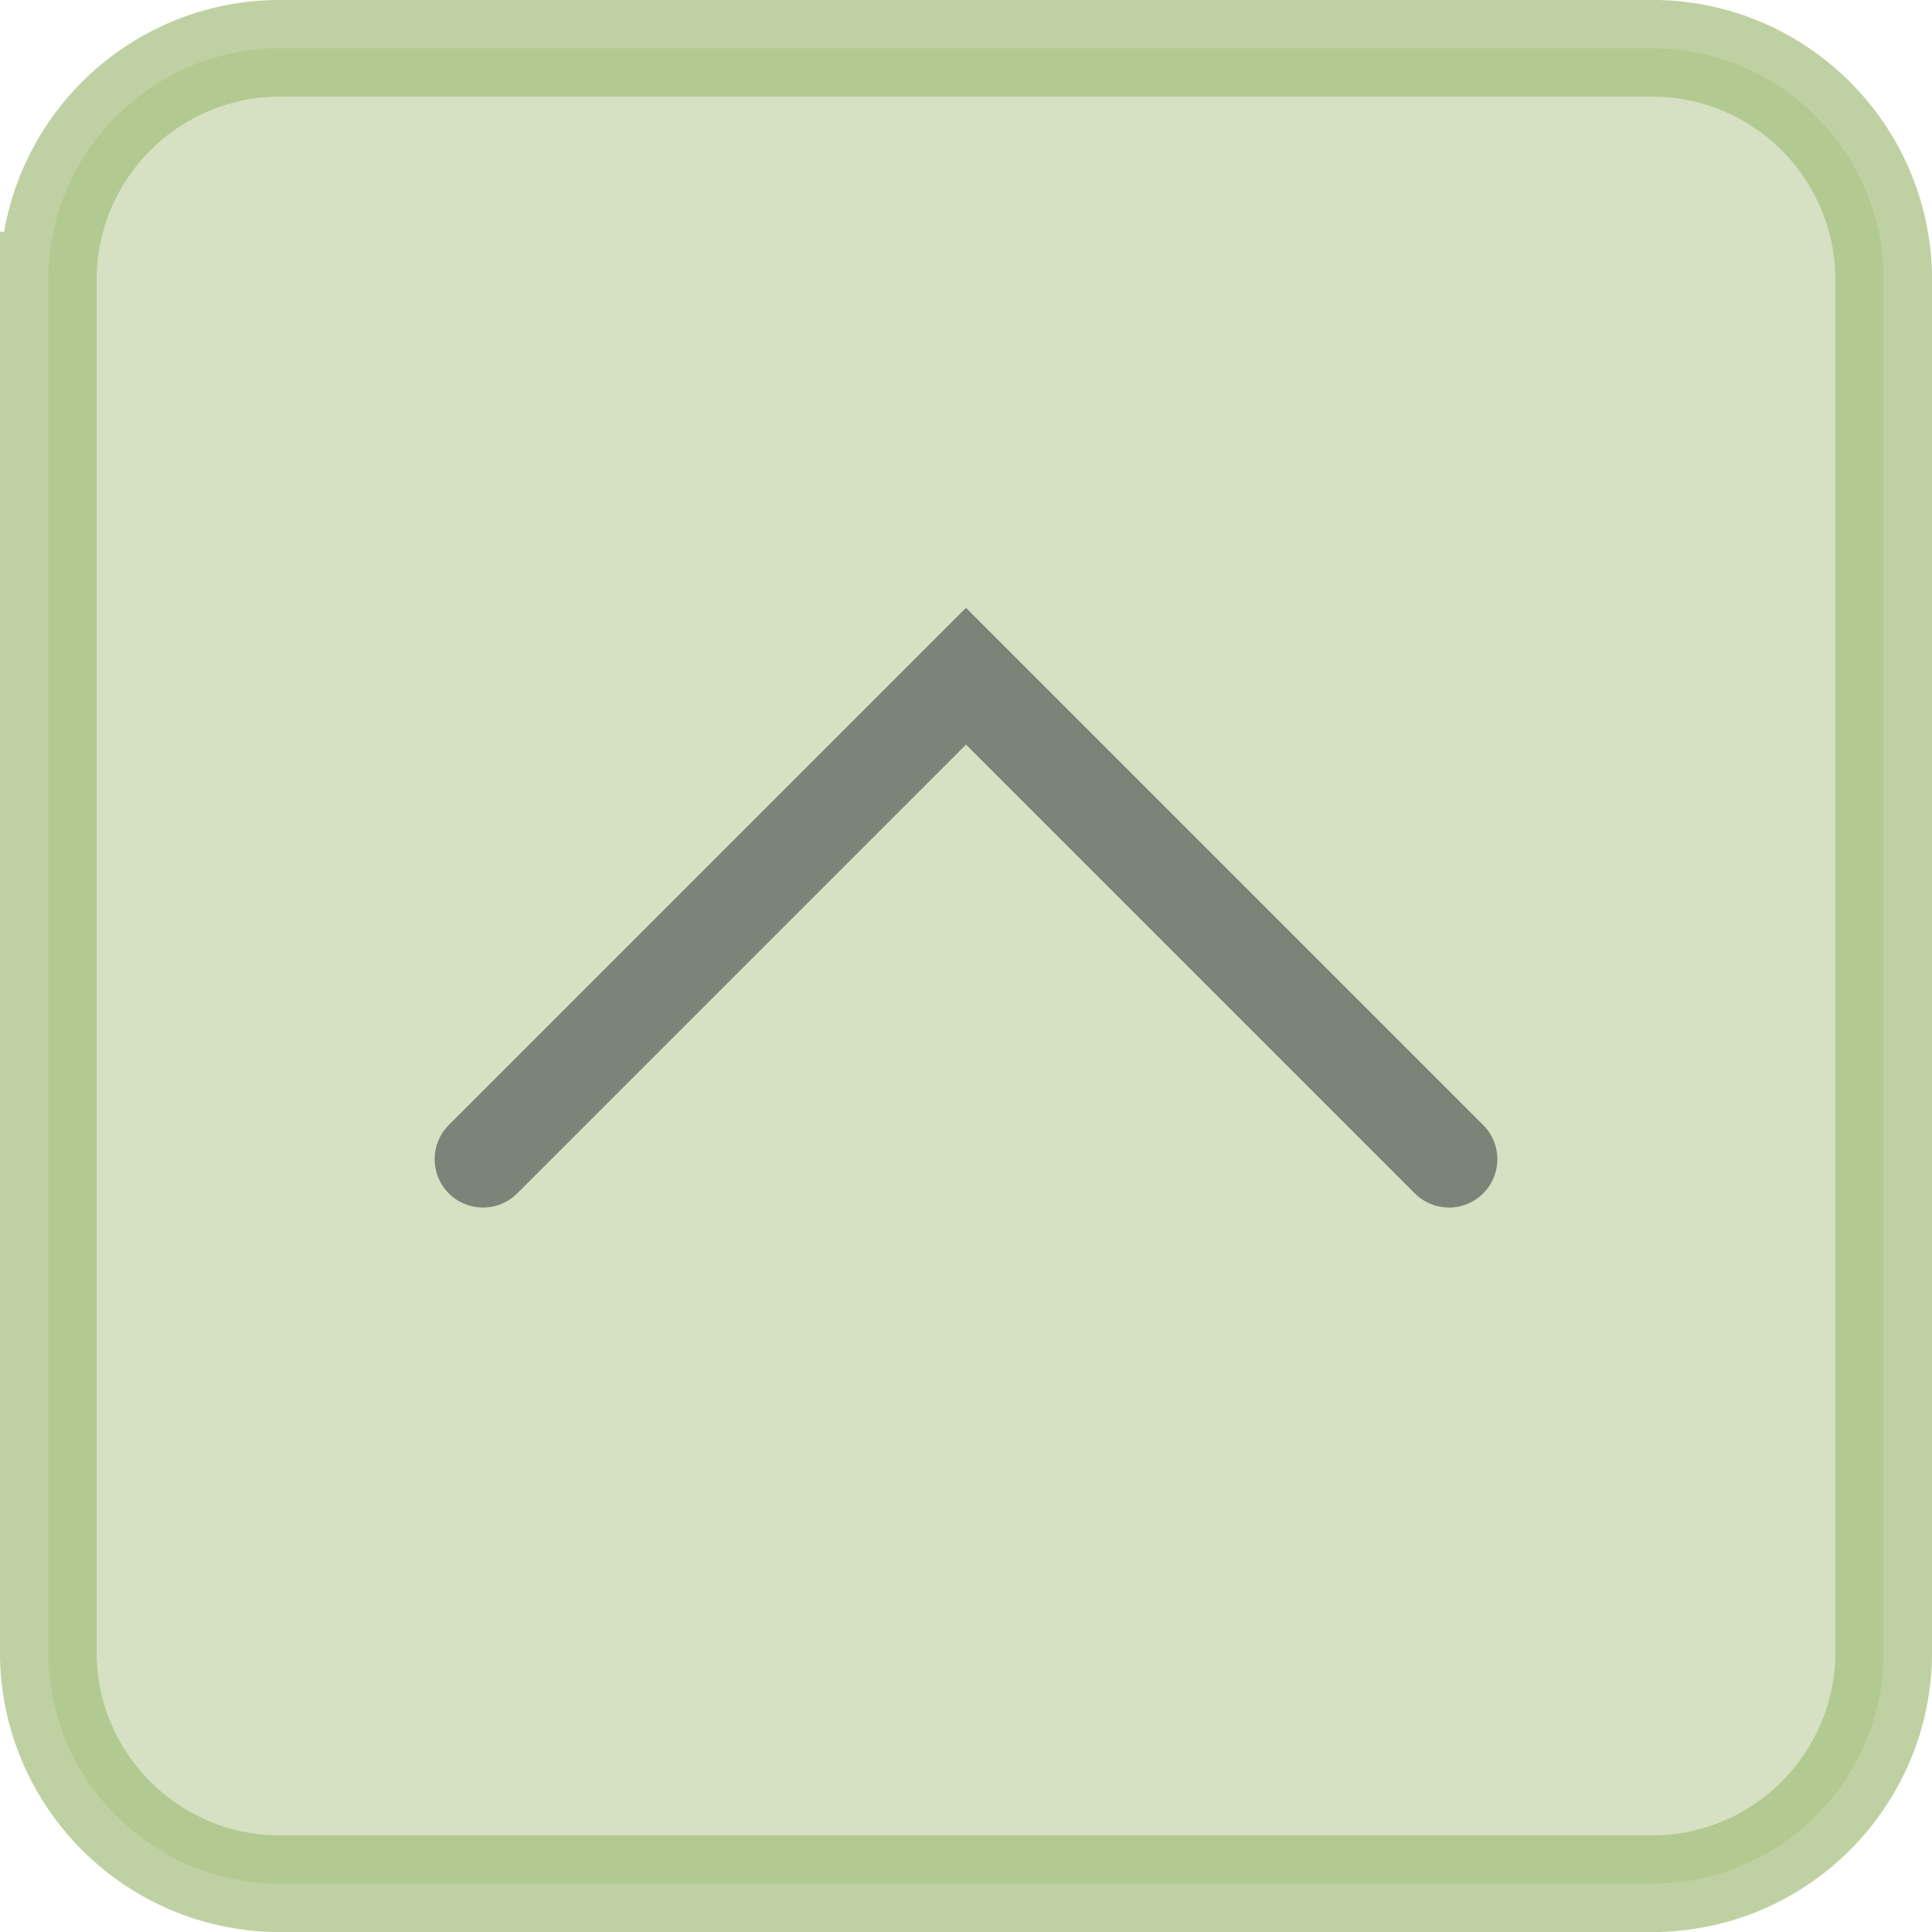
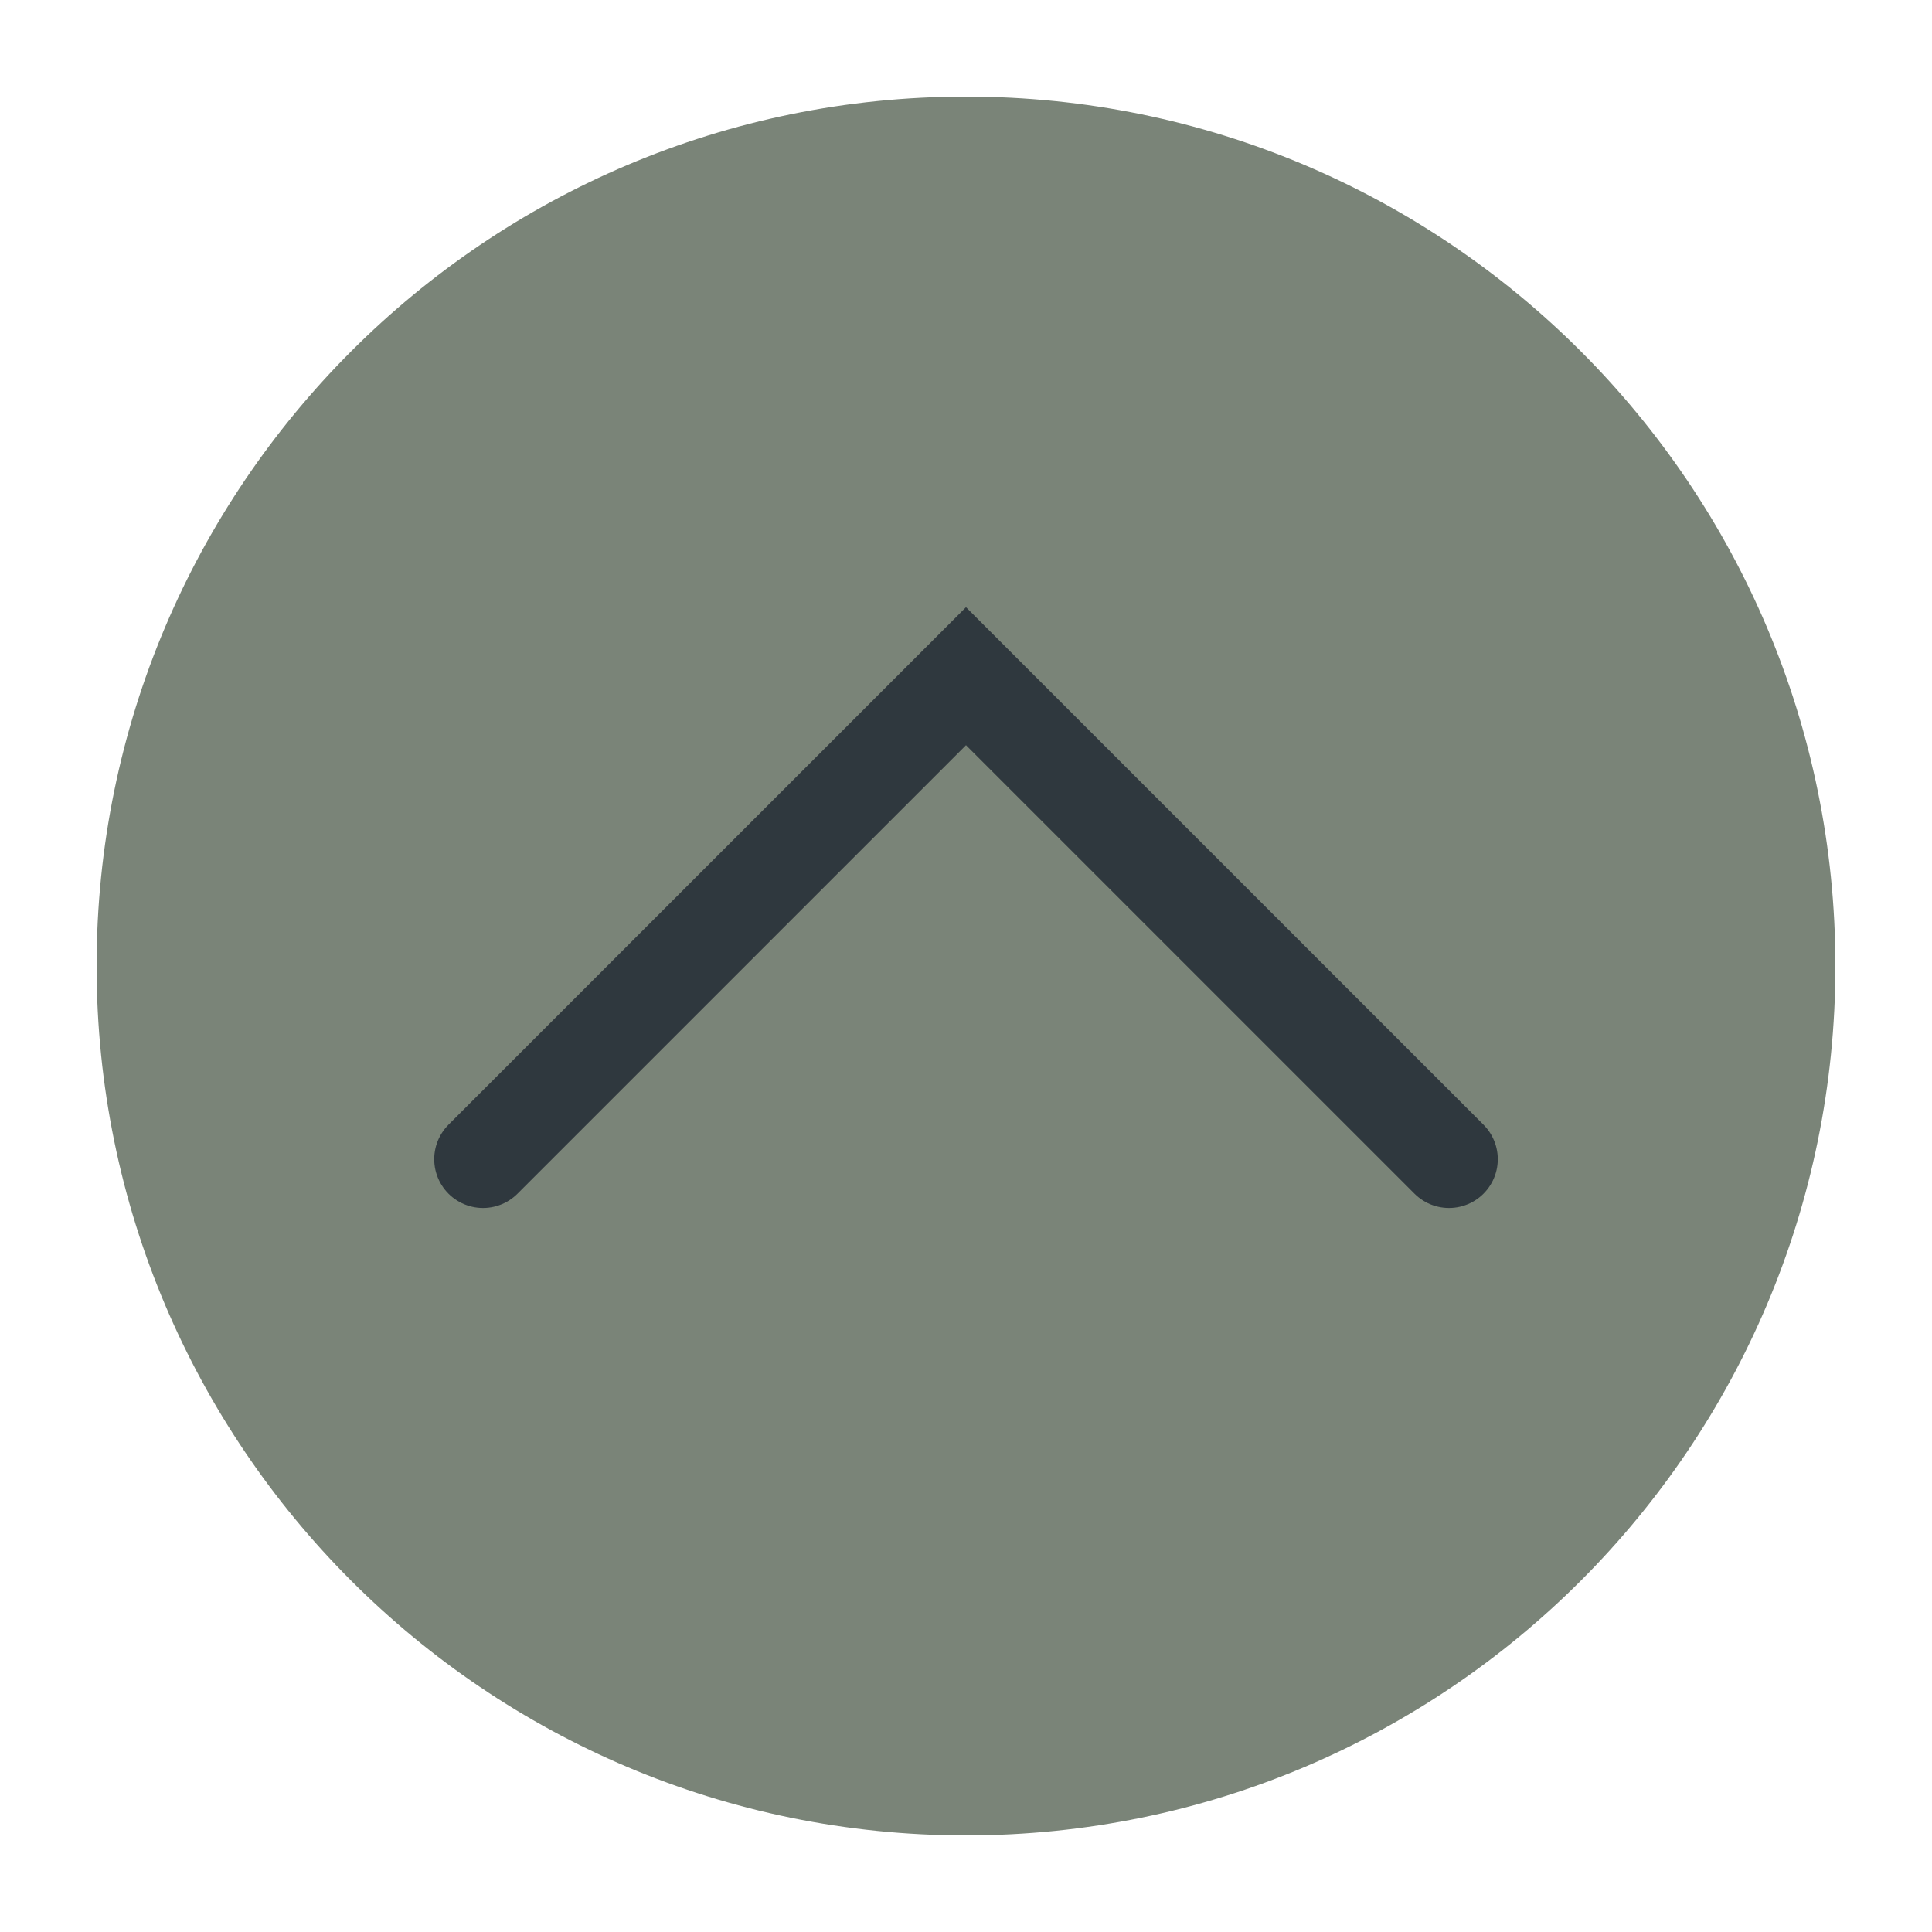
<svg xmlns="http://www.w3.org/2000/svg" viewBox="0 0 50 50" version="1.2" baseProfile="tiny">
  <defs>
</defs>
  <g fill="none" stroke="black" stroke-width="1" fill-rule="evenodd" stroke-linecap="square" stroke-linejoin="bevel">
-     <g fill="none" stroke="#000000" stroke-opacity="1" stroke-width="1" stroke-linecap="square" stroke-linejoin="bevel" transform="matrix(1,0,0,1,0,0)" font-family="Noto Sans" font-size="10" font-weight="400" font-style="normal">
- </g>
-     <g fill="#a7c080" fill-opacity="0.48" stroke="#a7c080" stroke-opacity="0.72" stroke-width="2.502" stroke-linecap="square" stroke-linejoin="bevel" transform="matrix(1,0,0,1,2.5,2.5)" font-family="Noto Sans" font-size="10" font-weight="400" font-style="normal">
-       <path vector-effect="none" fill-rule="evenodd" d="M-1.251,4.749 C-1.251,1.435 1.435,-1.251 4.749,-1.251 L40.251,-1.251 C43.565,-1.251 46.251,1.435 46.251,4.749 L46.251,40.251 C46.251,43.565 43.565,46.251 40.251,46.251 L4.749,46.251 C1.435,46.251 -1.251,43.565 -1.251,40.251 L-1.251,4.749" />
+     <g fill="#7a8478" fill-opacity="1" stroke="none" transform="matrix(2.5,0,0,2.5,2.5,2.5)" font-family="Noto Sans" font-size="10" font-weight="400" font-style="normal">
+       <circle cx="9" cy="9" r="9" />
    </g>
-     <g fill="none" stroke="#000000" stroke-opacity="1" stroke-width="1" stroke-linecap="square" stroke-linejoin="bevel" transform="matrix(1,0,0,1,0,0)" font-family="Noto Sans" font-size="10" font-weight="400" font-style="normal">
- </g>
-     <g fill="none" stroke="#7a8478" stroke-opacity="1" stroke-width="1.001" stroke-linecap="square" stroke-linejoin="bevel" transform="matrix(2.5,0,0,2.5,2.5,2.5)" font-family="Noto Sans" font-size="10" font-weight="400" font-style="normal">
- </g>
-     <g fill="none" stroke="#7a8478" stroke-opacity="1" stroke-width="1.001" stroke-linecap="round" stroke-linejoin="miter" stroke-miterlimit="2" transform="matrix(2.5,0,0,2.5,2.5,2.5)" font-family="Noto Sans" font-size="10" font-weight="400" font-style="normal">
+     <g fill="none" stroke="#2f383e" stroke-opacity="1" stroke-width="1.01" stroke-linecap="round" stroke-linejoin="miter" stroke-miterlimit="2" transform="matrix(2.5,0,0,2.5,2.5,2.5)" font-family="Noto Sans" font-size="10" font-weight="400" font-style="normal">
      <polyline fill="none" vector-effect="none" points="4,11 9,6 14,11 " />
    </g>
-     <g fill="none" stroke="#7a8478" stroke-opacity="1" stroke-width="1.001" stroke-linecap="square" stroke-linejoin="bevel" transform="matrix(2.5,0,0,2.5,2.5,2.5)" font-family="Noto Sans" font-size="10" font-weight="400" font-style="normal">
- </g>
    <g fill="none" stroke="#000000" stroke-opacity="1" stroke-width="1" stroke-linecap="square" stroke-linejoin="bevel" transform="matrix(1,0,0,1,0,0)" font-family="Noto Sans" font-size="10" font-weight="400" font-style="normal">
</g>
  </g>
</svg>
